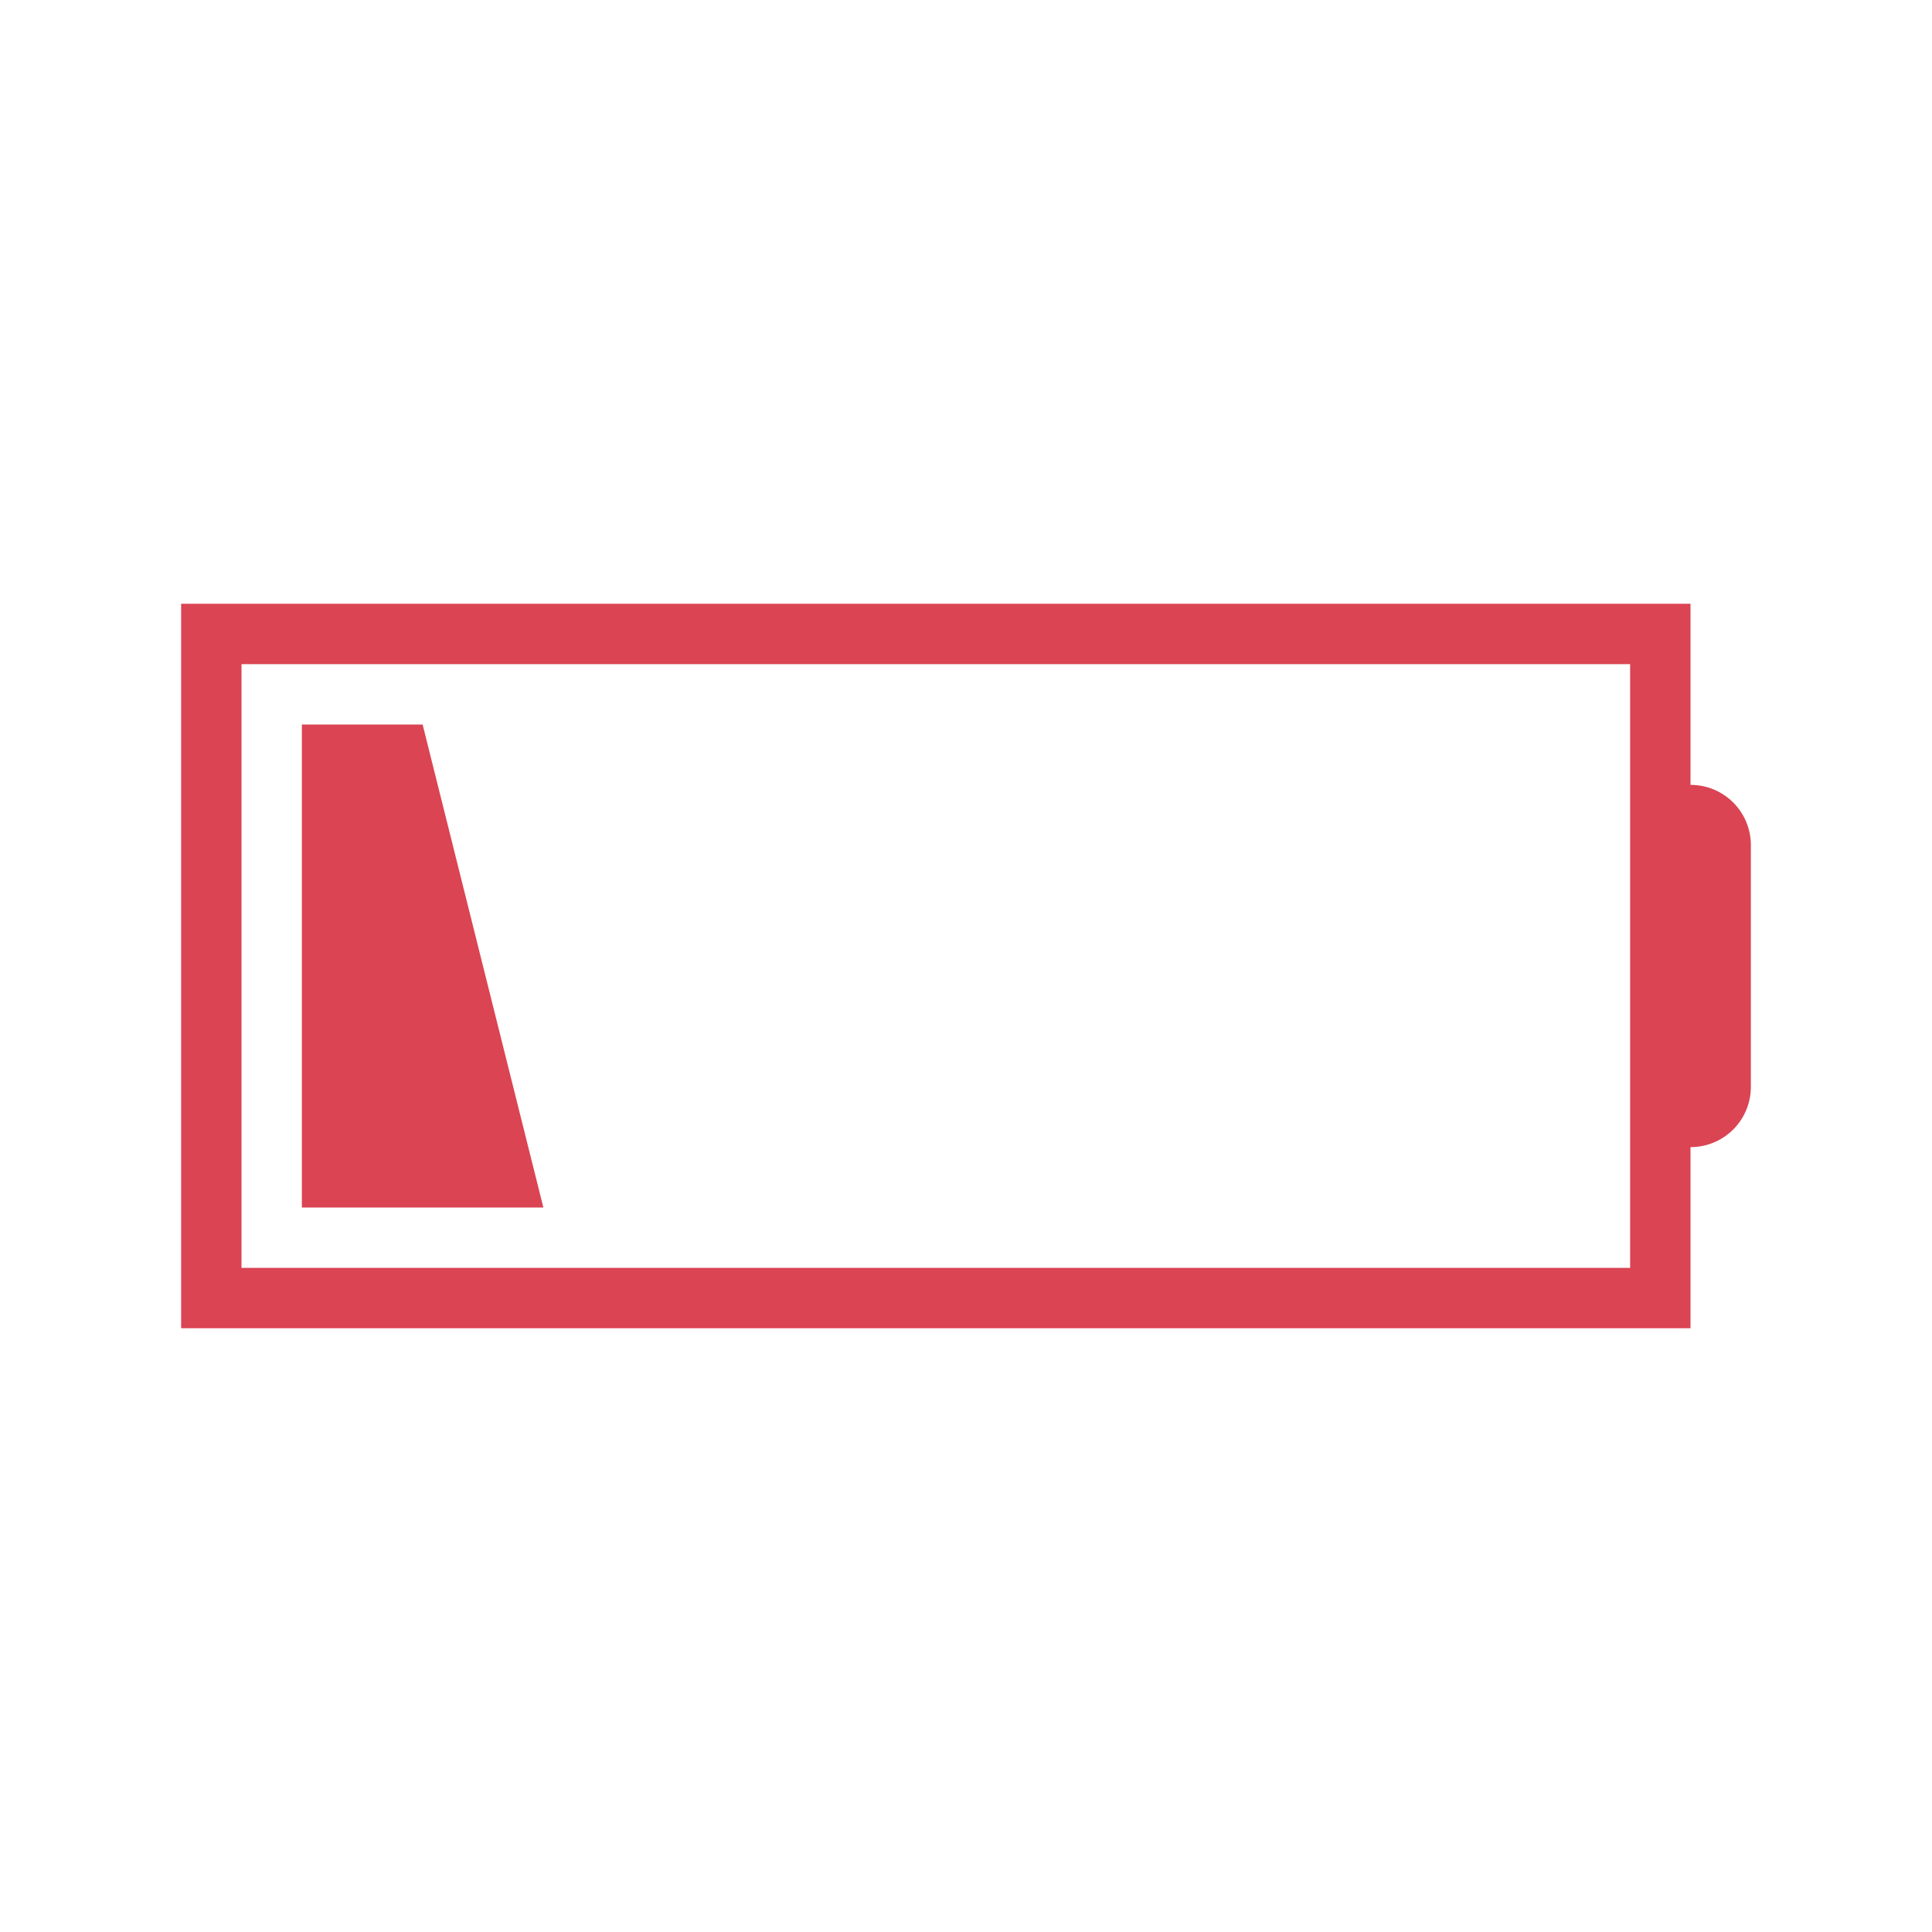
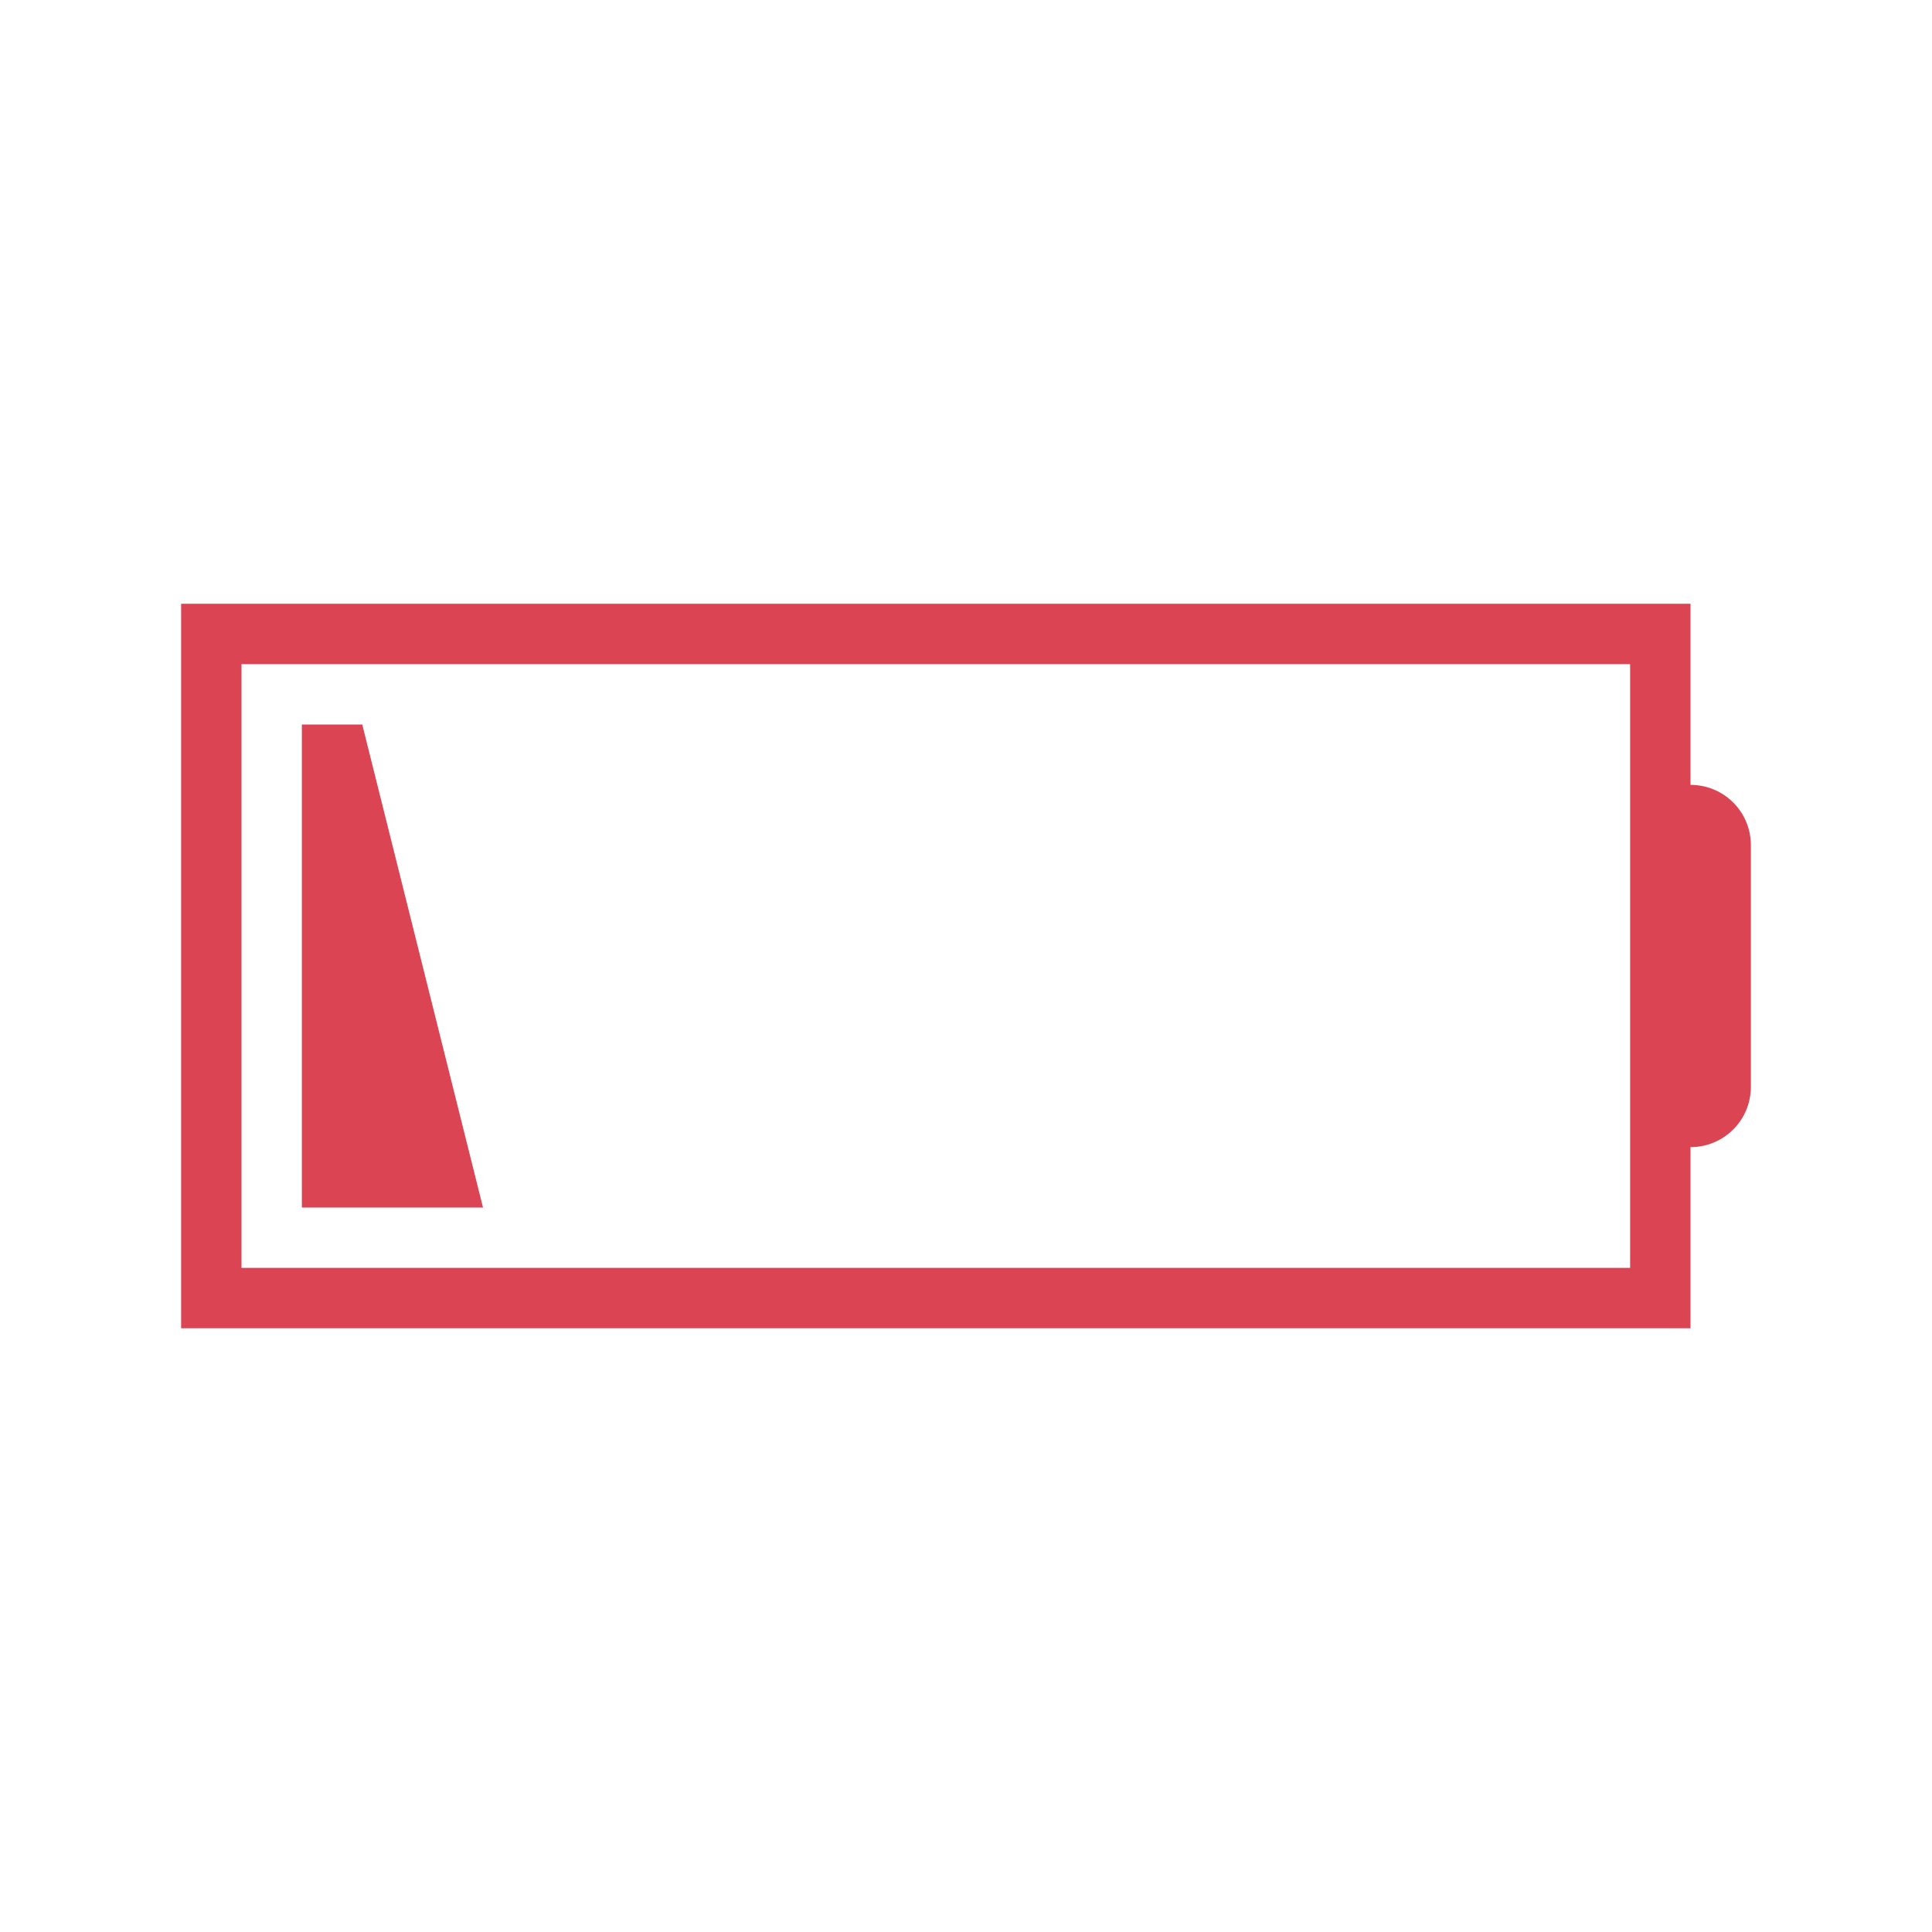
<svg xmlns="http://www.w3.org/2000/svg" height="32" width="32">
  <style type="text/css" id="current-color-scheme">
        .ColorScheme-NegativeText {
            color:#da4453;
        }
    </style>
  <g class="ColorScheme-NegativeText" fill="currentColor">
    <path d="M3 10v12h25v-3c.554 0 1-.446 1-1v-4c0-.554-.446-1-1-1v-3zm1 1h23v10H4z" />
-     <path d="M5 12h2l2 8H5z" />
+     <path d="M5 12h1l2 8H5z" />
  </g>
</svg>
